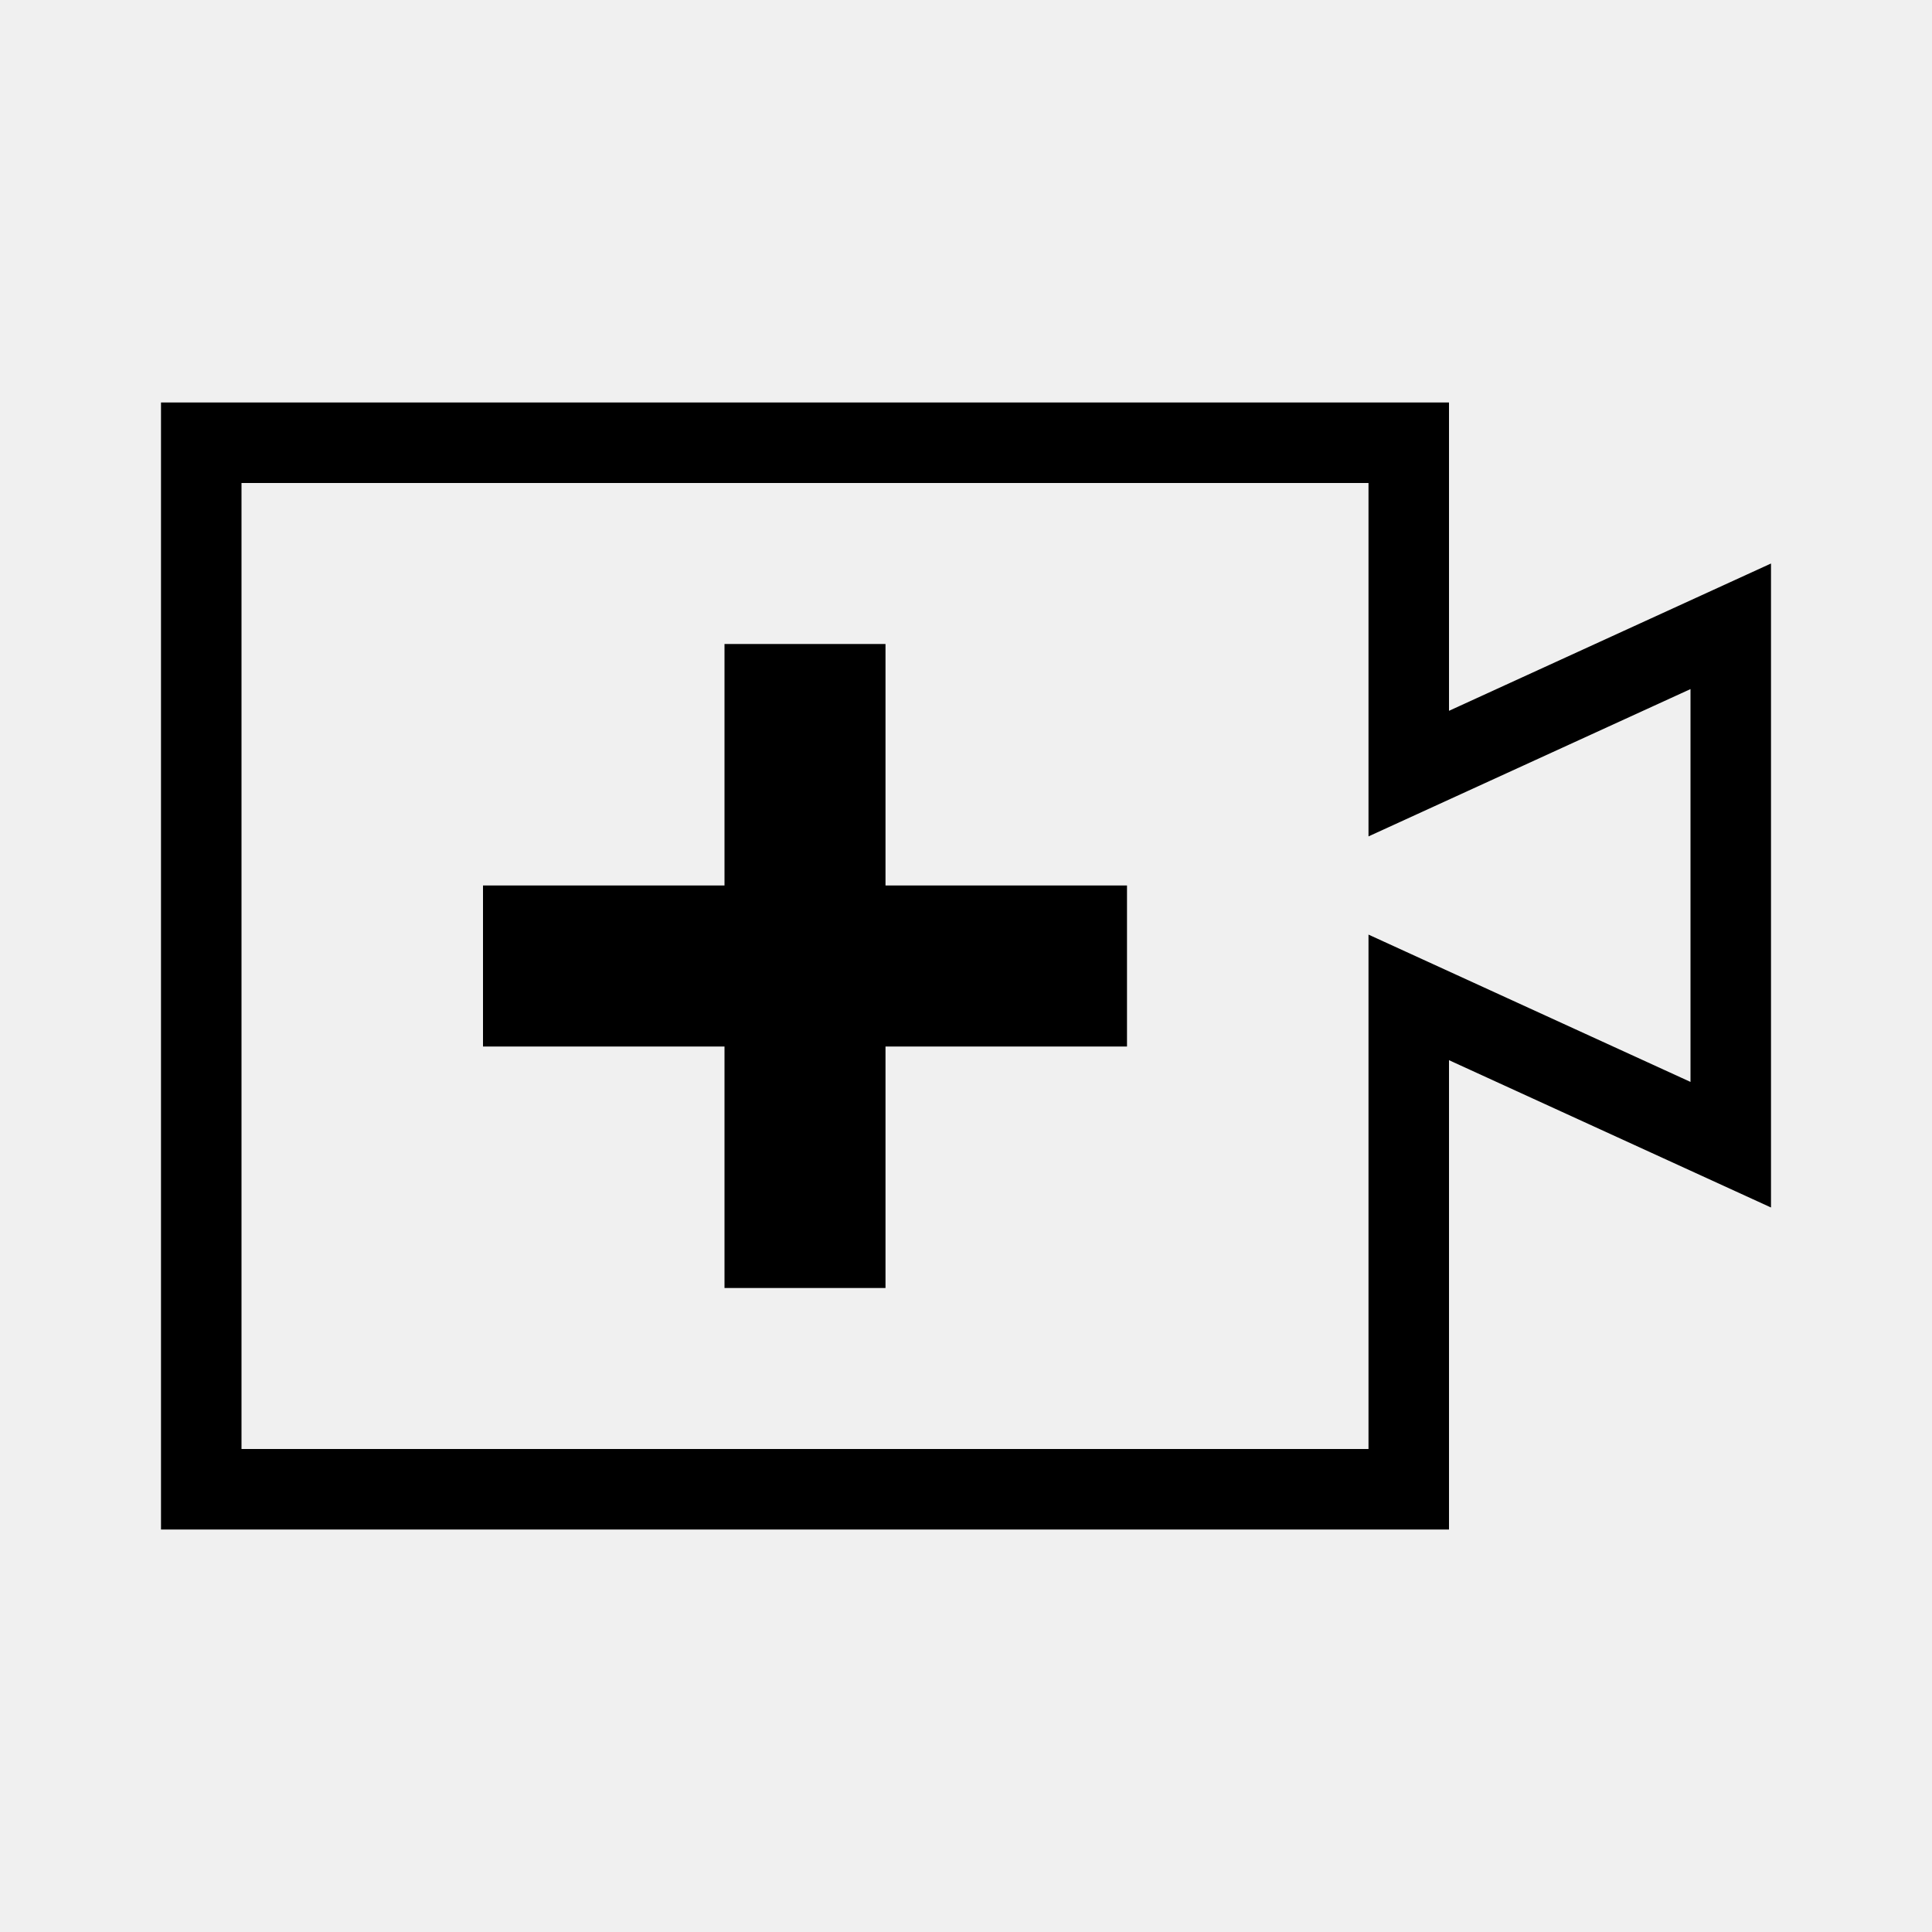
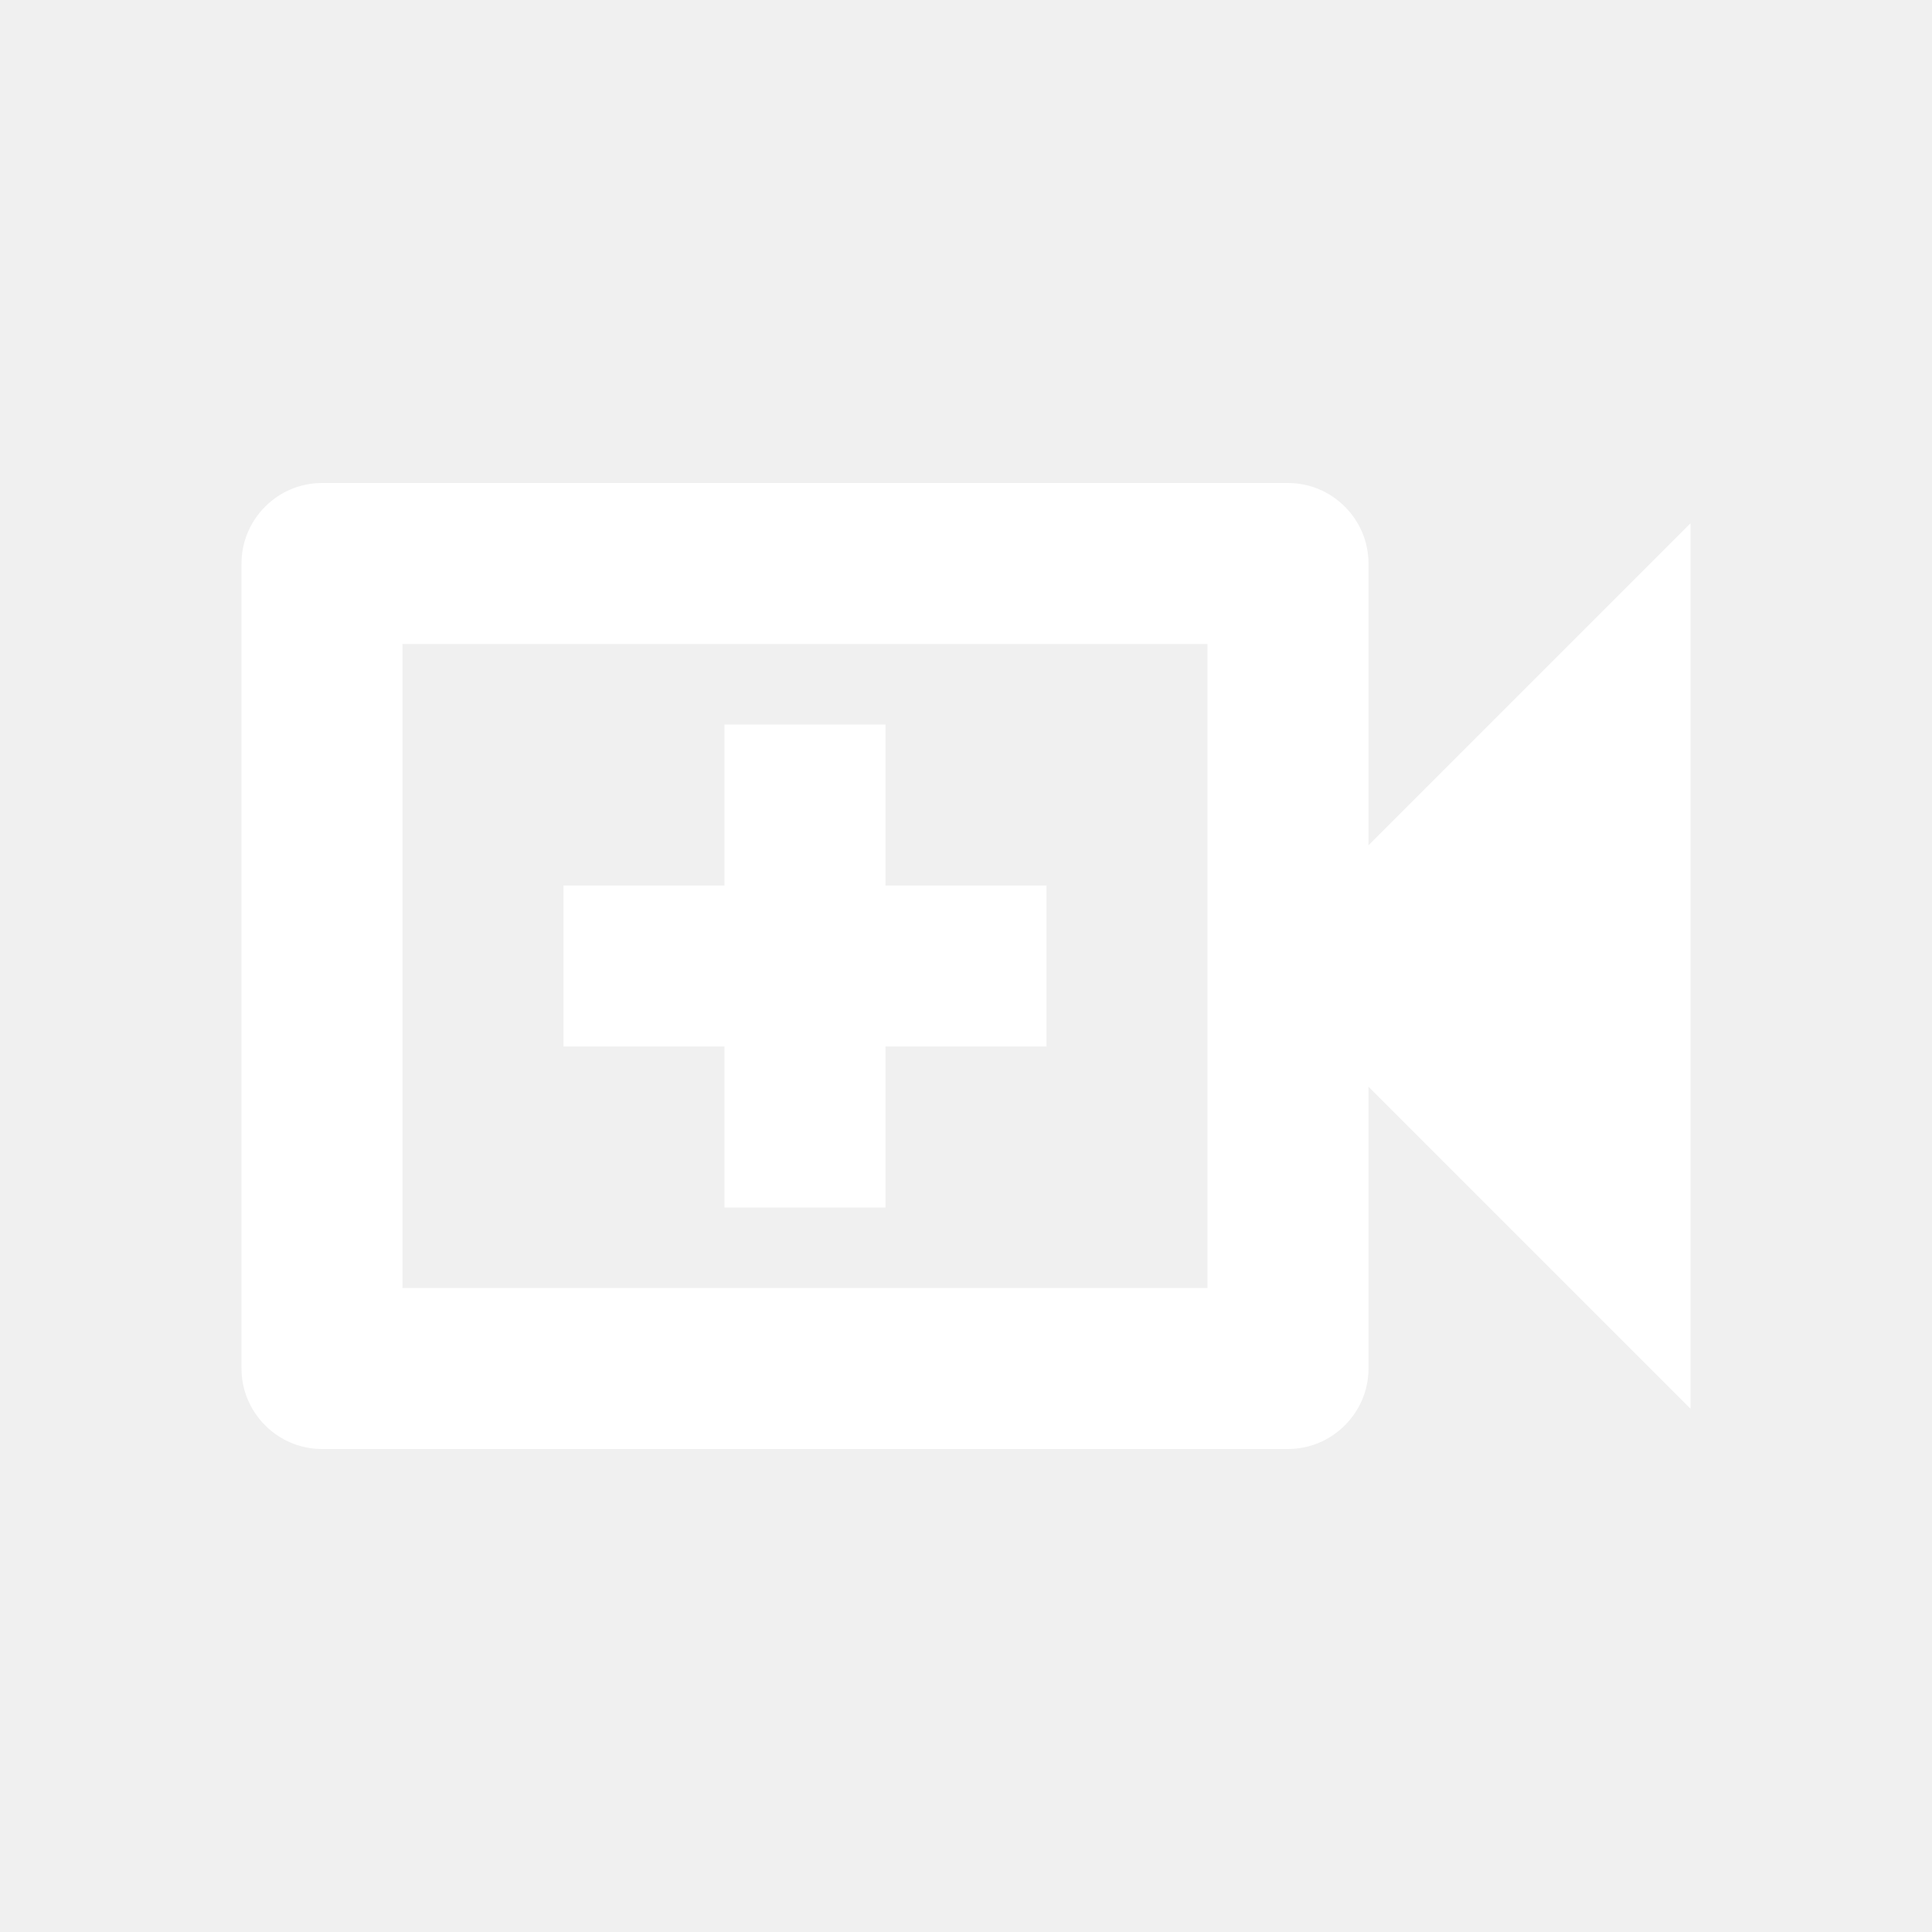
- <svg xmlns="http://www.w3.org/2000/svg" viewBox="0 0 24 24" preserveAspectRatio="xMidYMid meet" focusable="false" class="style-scope yt-icon" style="pointer-events: none; display: block; width: 100%; height: 100%;">
-   <g class="style-scope yt-icon">
-     <path d="M14,13h-3v3H9v-3H6v-2h3V8h2v3h3V13z M17,6H3v12h14v-6.39l4,1.83V8.56l-4,1.83V6 M18,5v3.83L22,7v8l-4-1.83V19H2V5H18L18,5 z" class="style-scope yt-icon" />
-   </g>
+ <svg xmlns="http://www.w3.org/2000/svg" height="24px" viewBox="0 0 24 24" width="24px" fill="#FFFFFF">
+   <path d="M0 0h24v24H0V0z" fill="none" />
+   <path d="M17 10.5V7c0-.55-.45-1-1-1H4c-.55 0-1 .45-1 1v10c0 .55.45 1 1 1h12c.55 0 1-.45 1-1v-3.5l4 4v-11l-4 4zM15 16H5V8h10v8zm-6-1h2v-2h2v-2h-2V9H9v2H7v2h2z" />
</svg>
